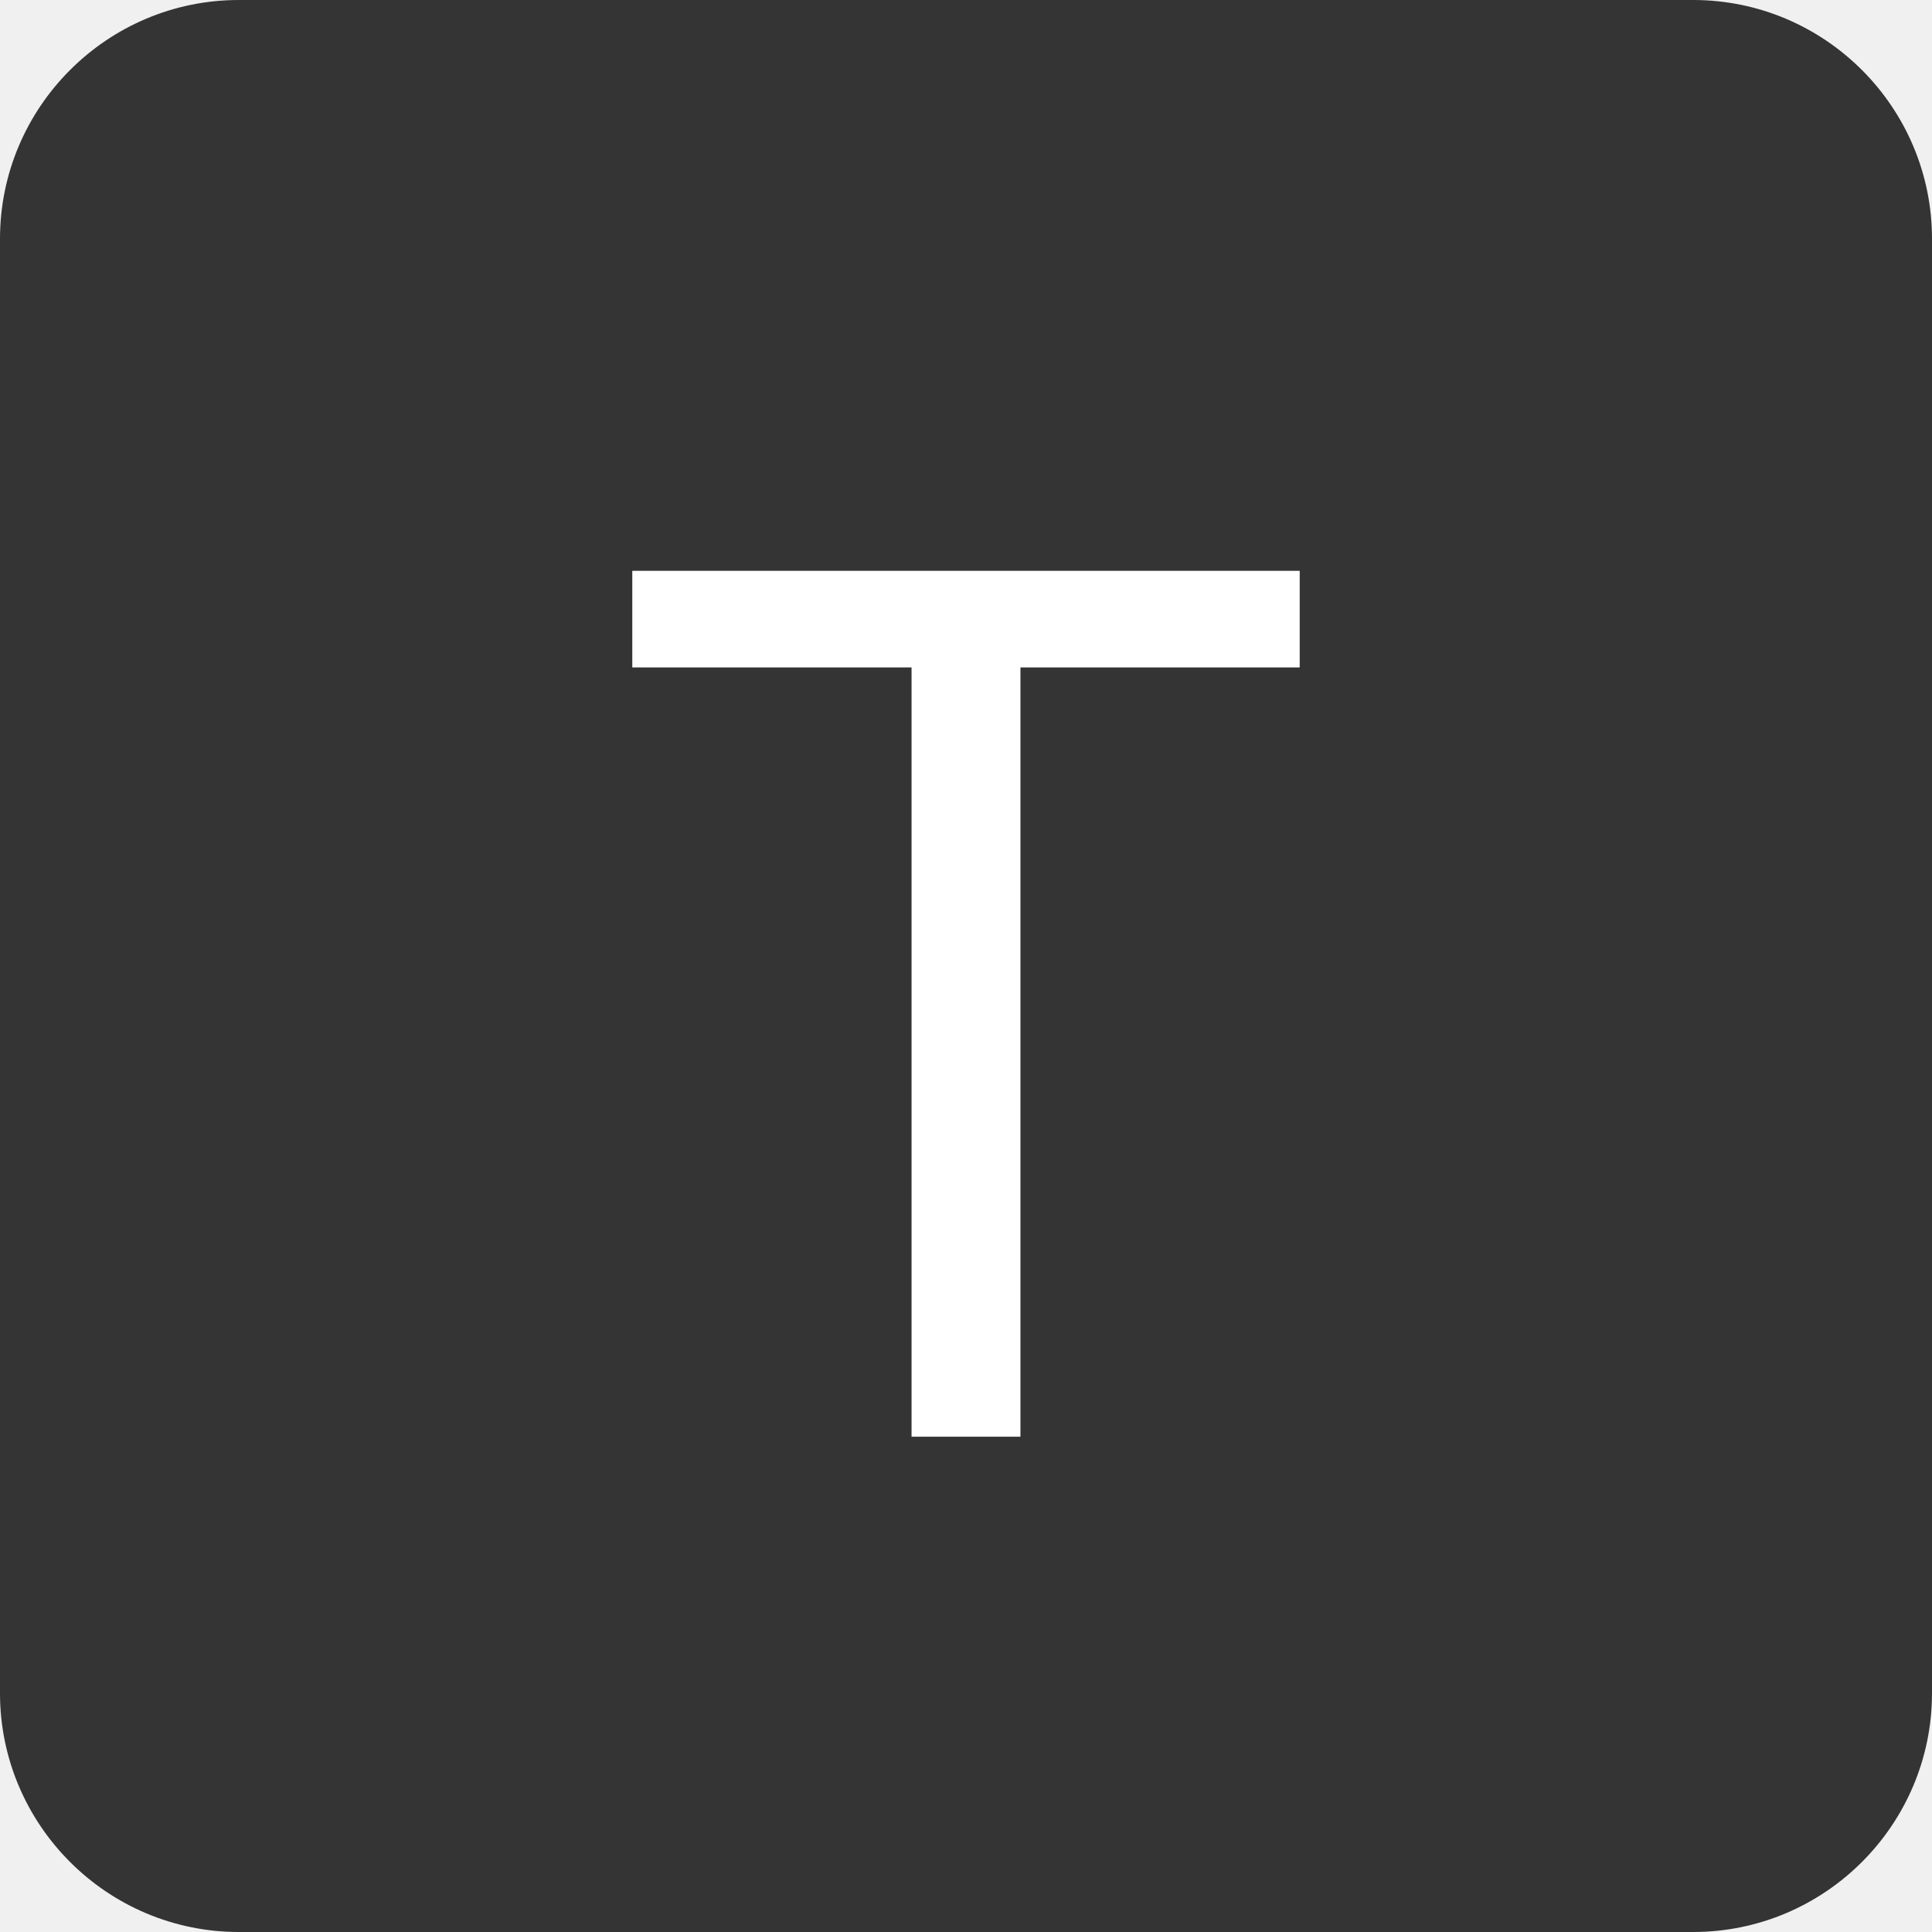
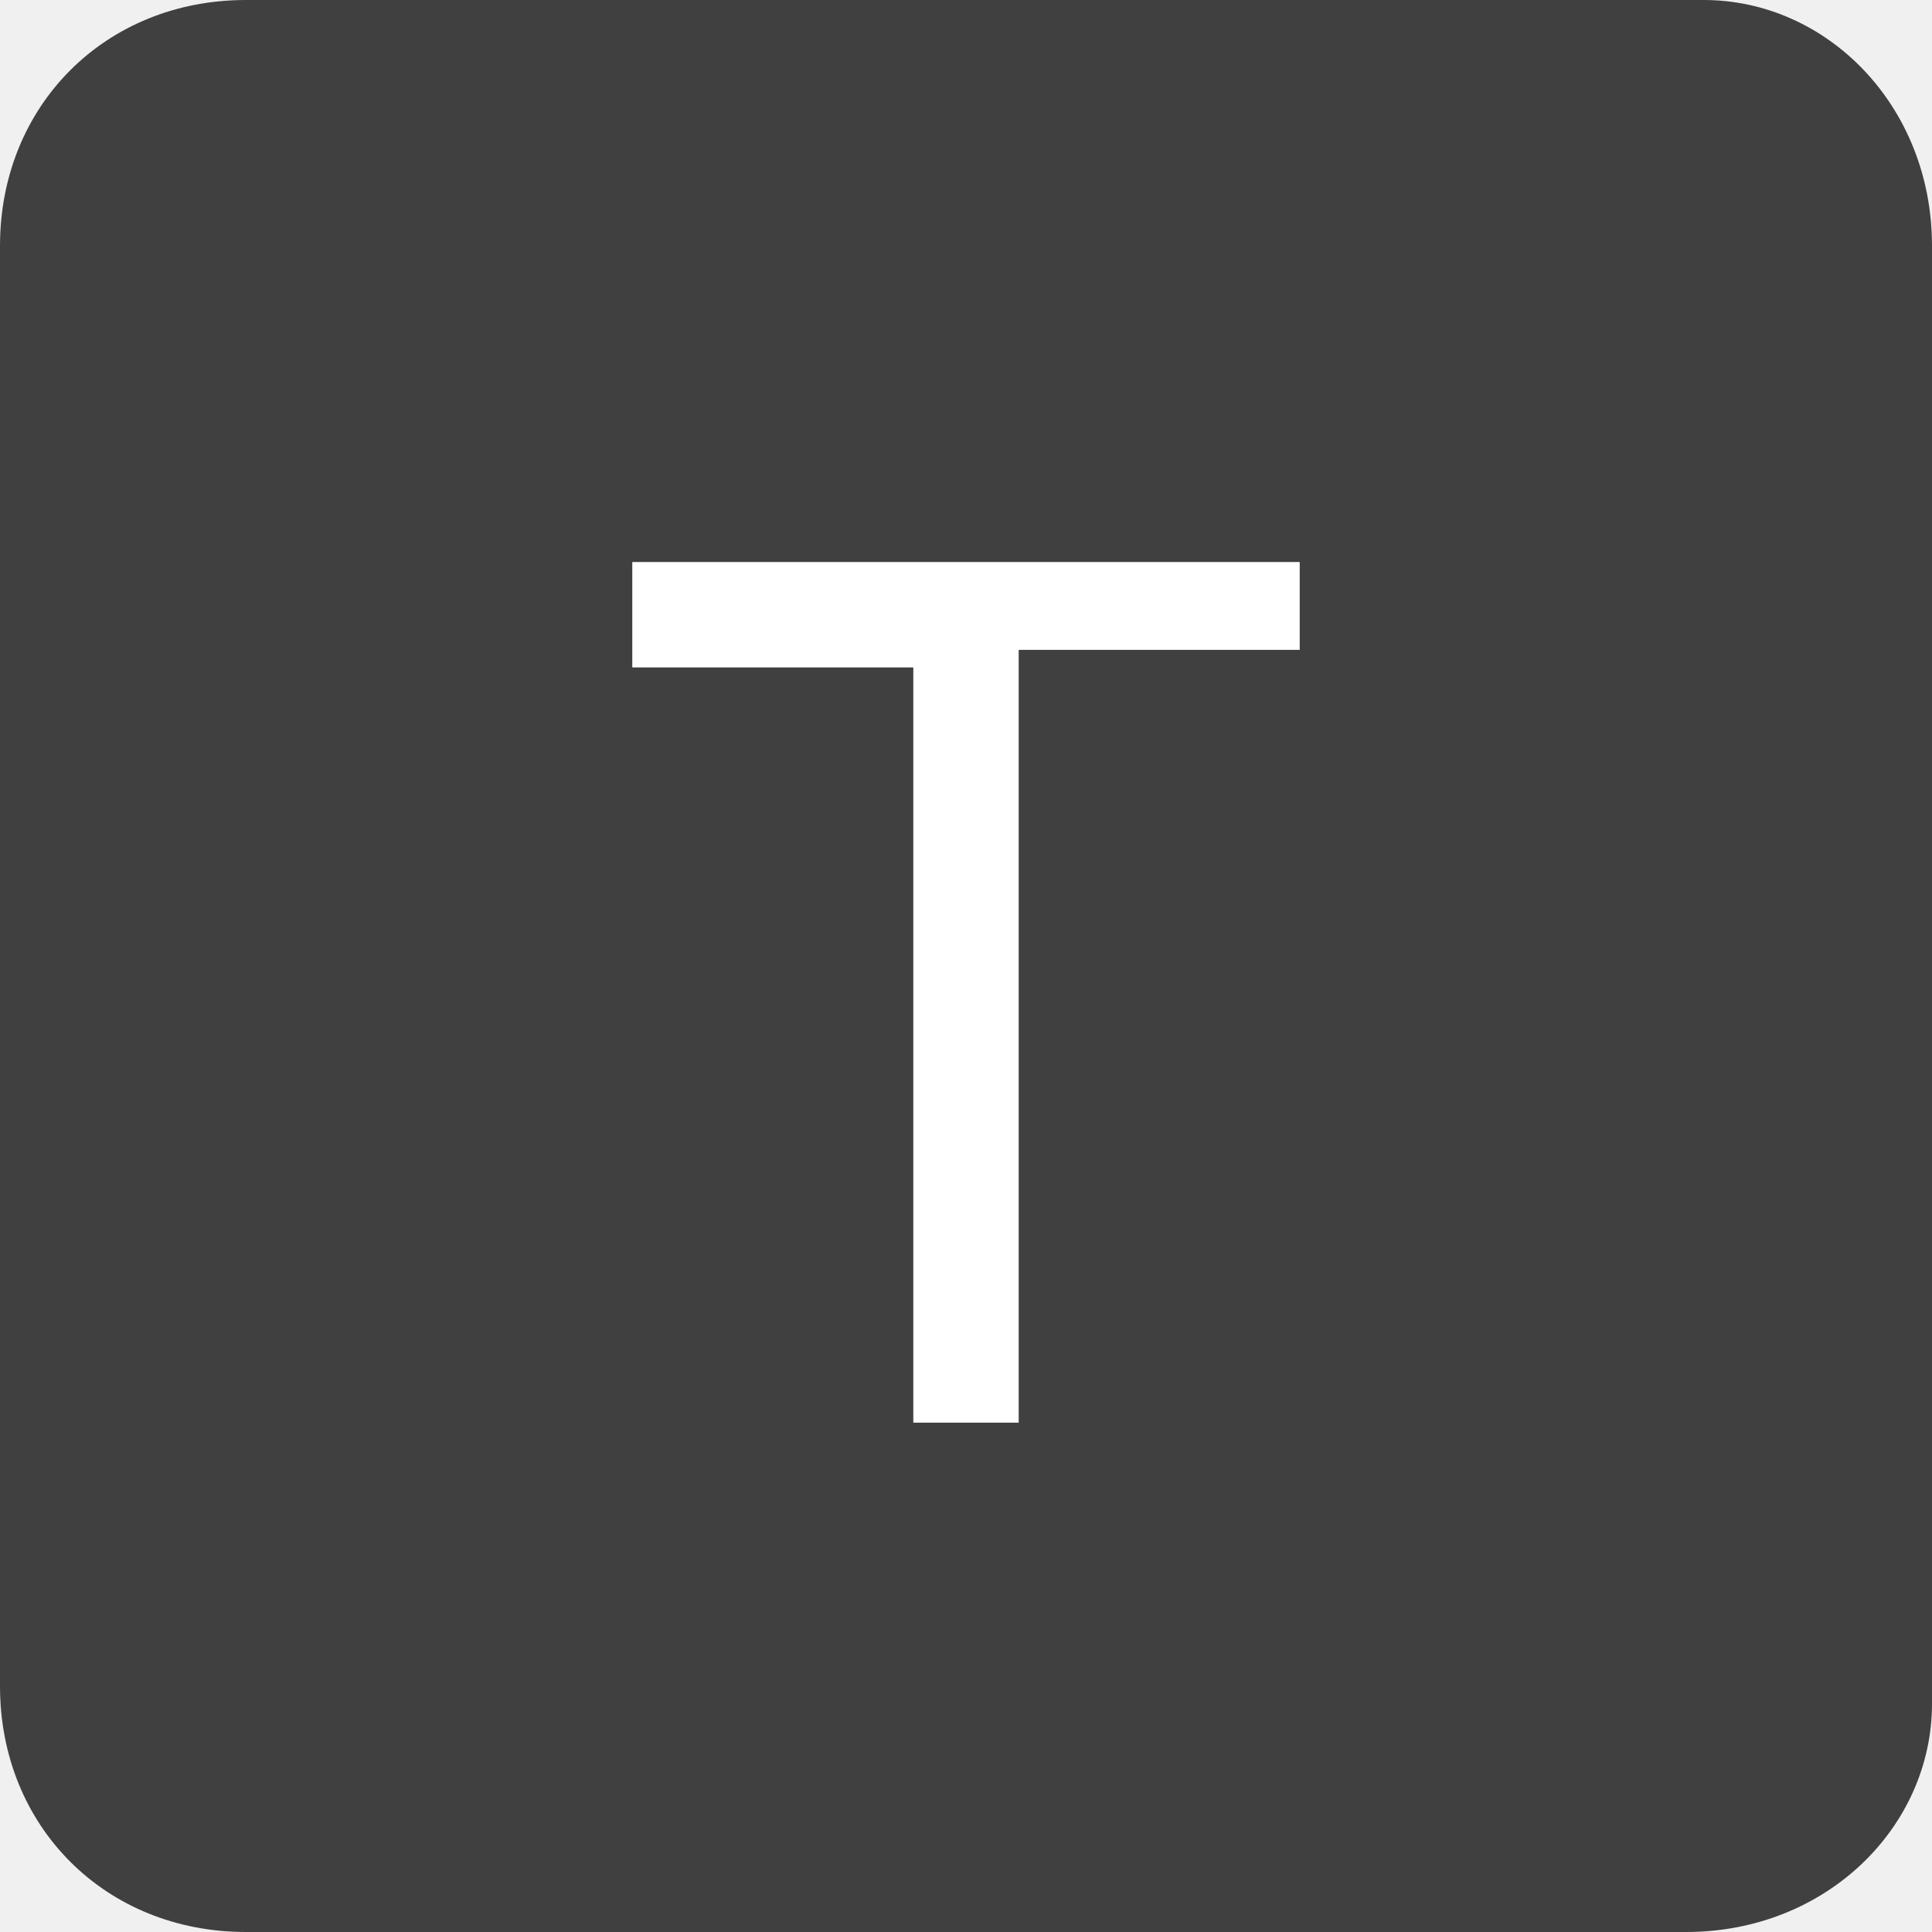
- <svg xmlns="http://www.w3.org/2000/svg" width="11" height="11" viewBox="0 0 11 11" fill="none">
-   <path d="M9.64 11H1.36C0.61 11 0 10.39 0 9.64V1.36C0 0.61 0.61 0 1.36 0H9.64C10.39 0 11 0.61 11 1.36V9.64C11 10.39 10.39 11 9.64 11Z" fill="#353434" />
-   <path d="M5.19 8.18V3.8H3.6V3.25H7.4V3.8H5.81V8.18H5.19Z" fill="white" />
+ <svg xmlns="http://www.w3.org/2000/svg" version="1.1" id="Шар_1" x="0px" y="0px" viewBox="0 0 11 11" style="enable-background:new 0 0 11 11;" xml:space="preserve">
+   <style type="text/css">
+ 	.st0{display:none;}
+ 	.st1{fill:#404040;}
+ 	.st2{fill:#FFFFFF;}
+ </style>
+   <g id="Шар_3" class="st0">
+ </g>
+   <g>
+     <path class="st1" d="M9.6,11H1.4C0.6,11,0,10.4,0,9.6V1.4C0,0.6,0.6,0,1.4,0h8.3C10.4,0,11,0.6,11,1.4v8.3C11,10.4,10.4,11,9.6,11z   " />
+     <g>
+       <path class="st2" d="M5.2,8.2V3.8H3.6V3.2h3.8v0.5H5.8v4.4H5.2z" />
+     </g>
+   </g>
</svg>
